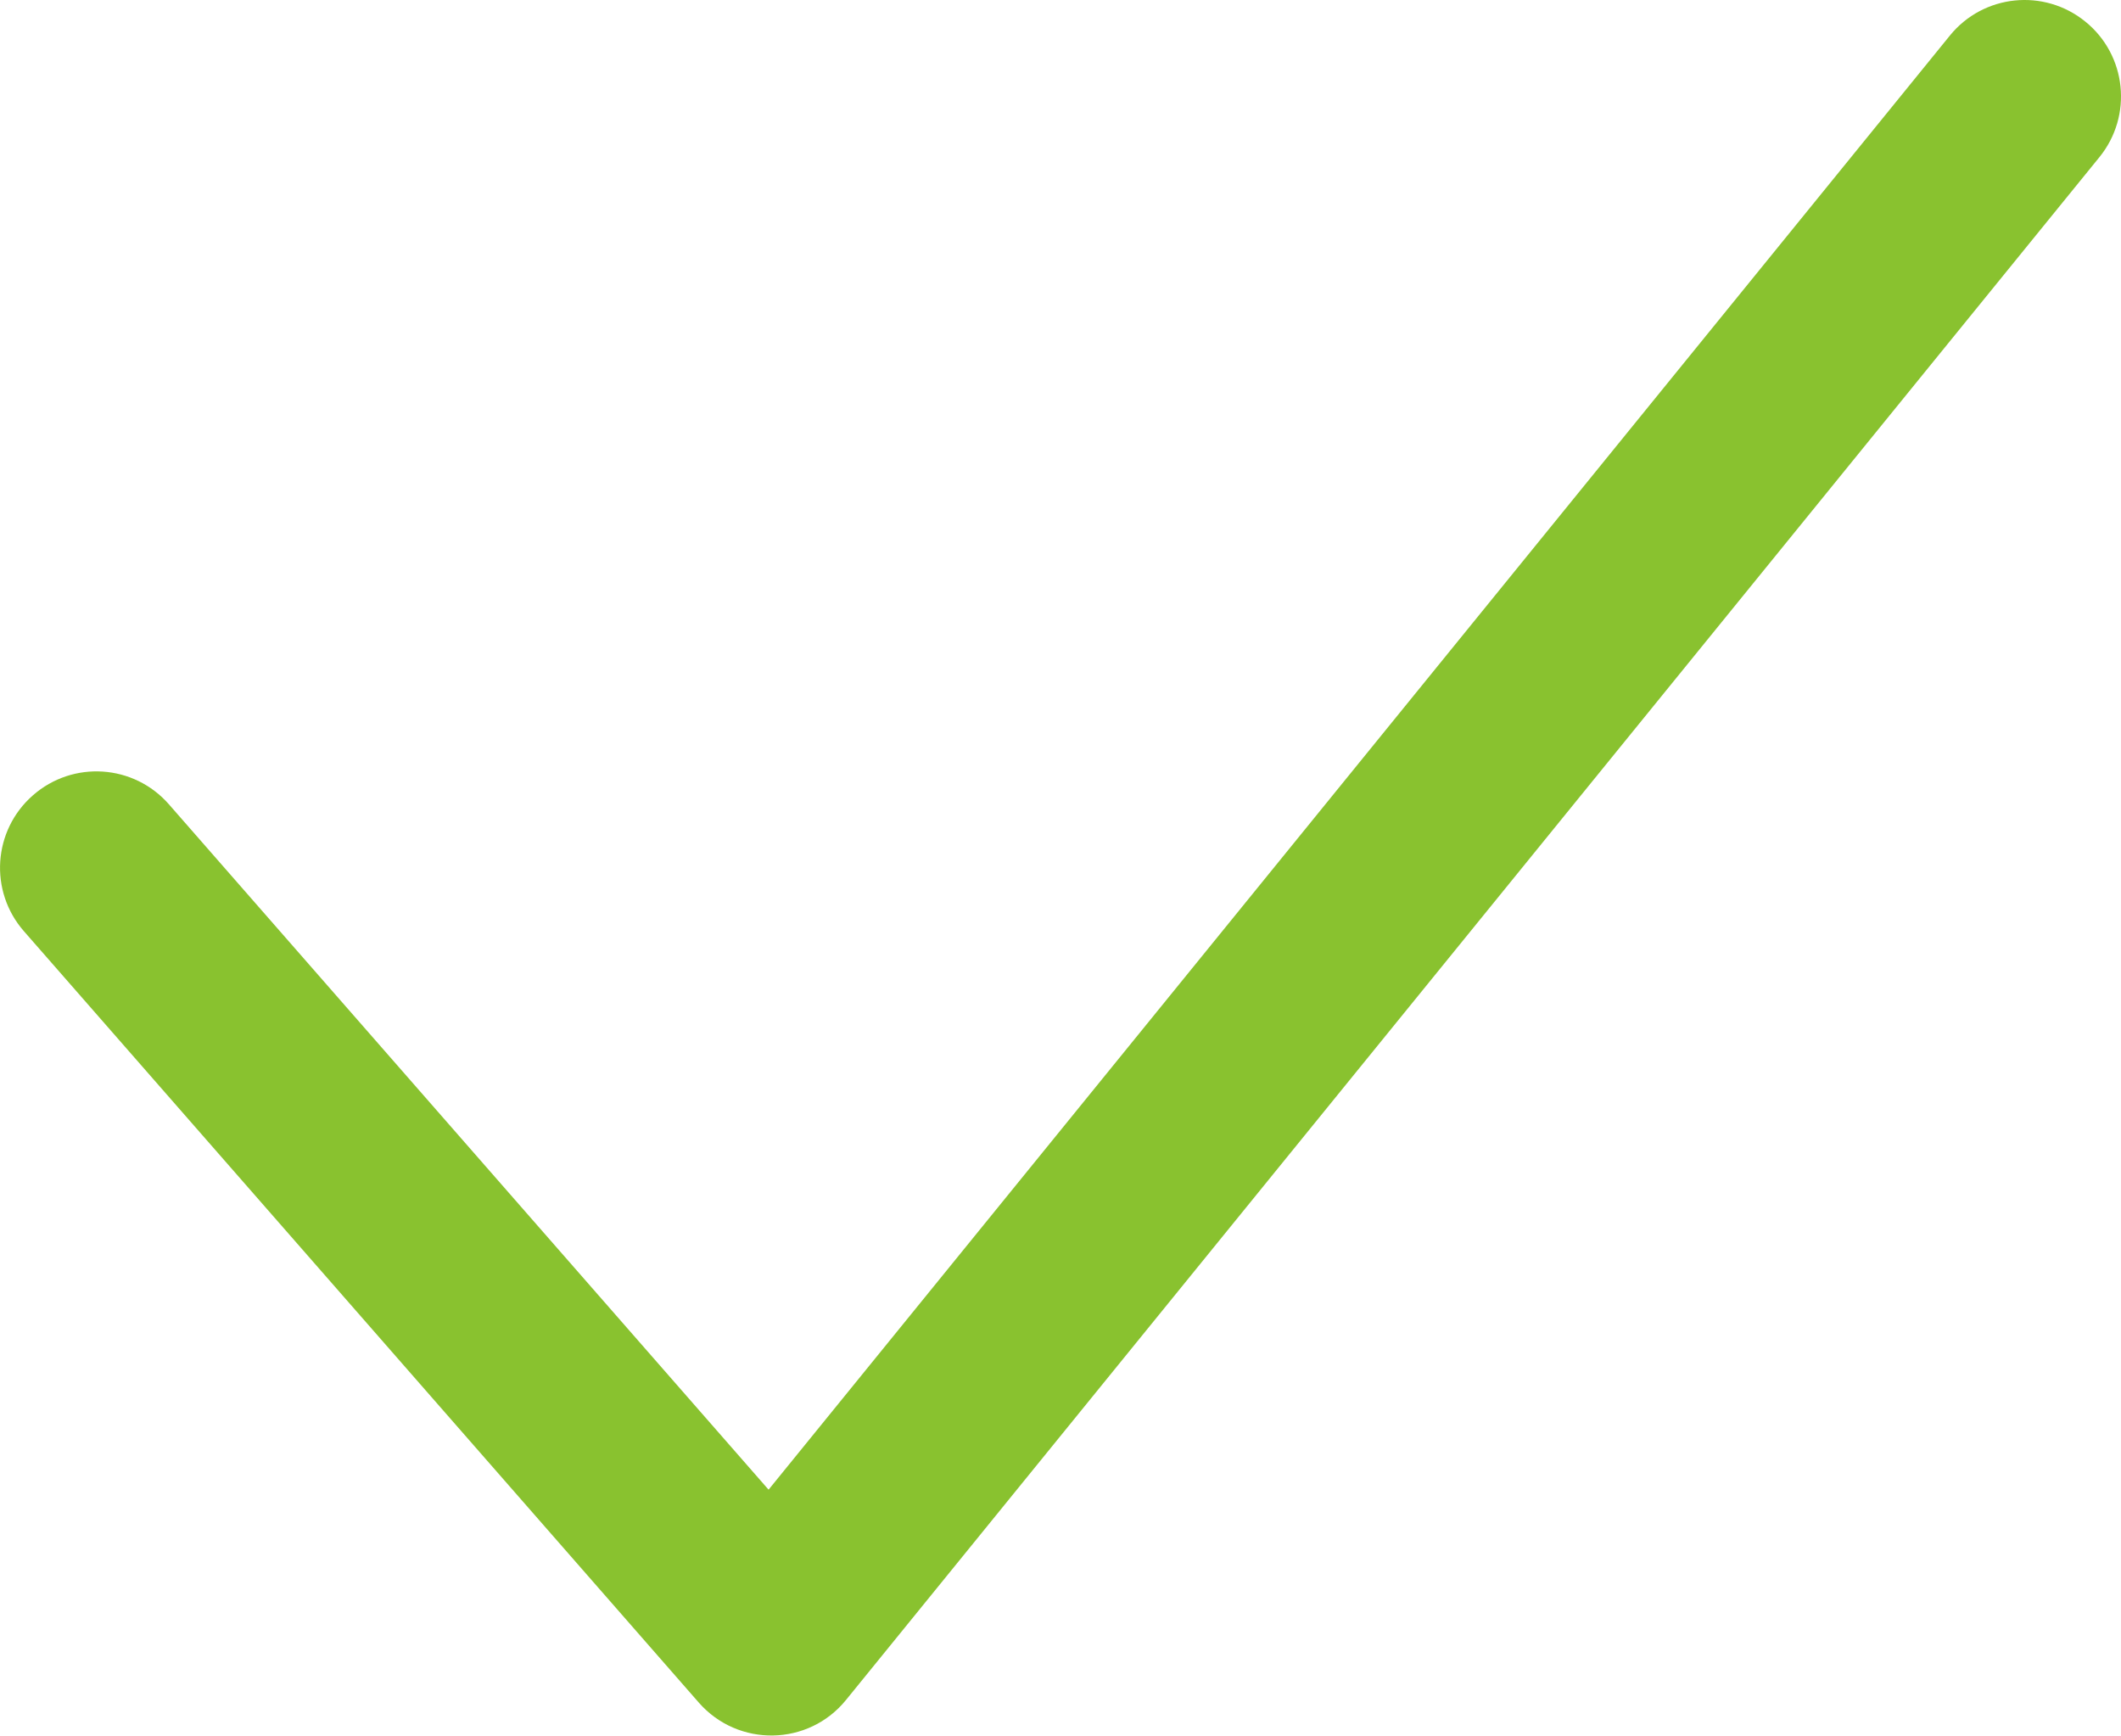
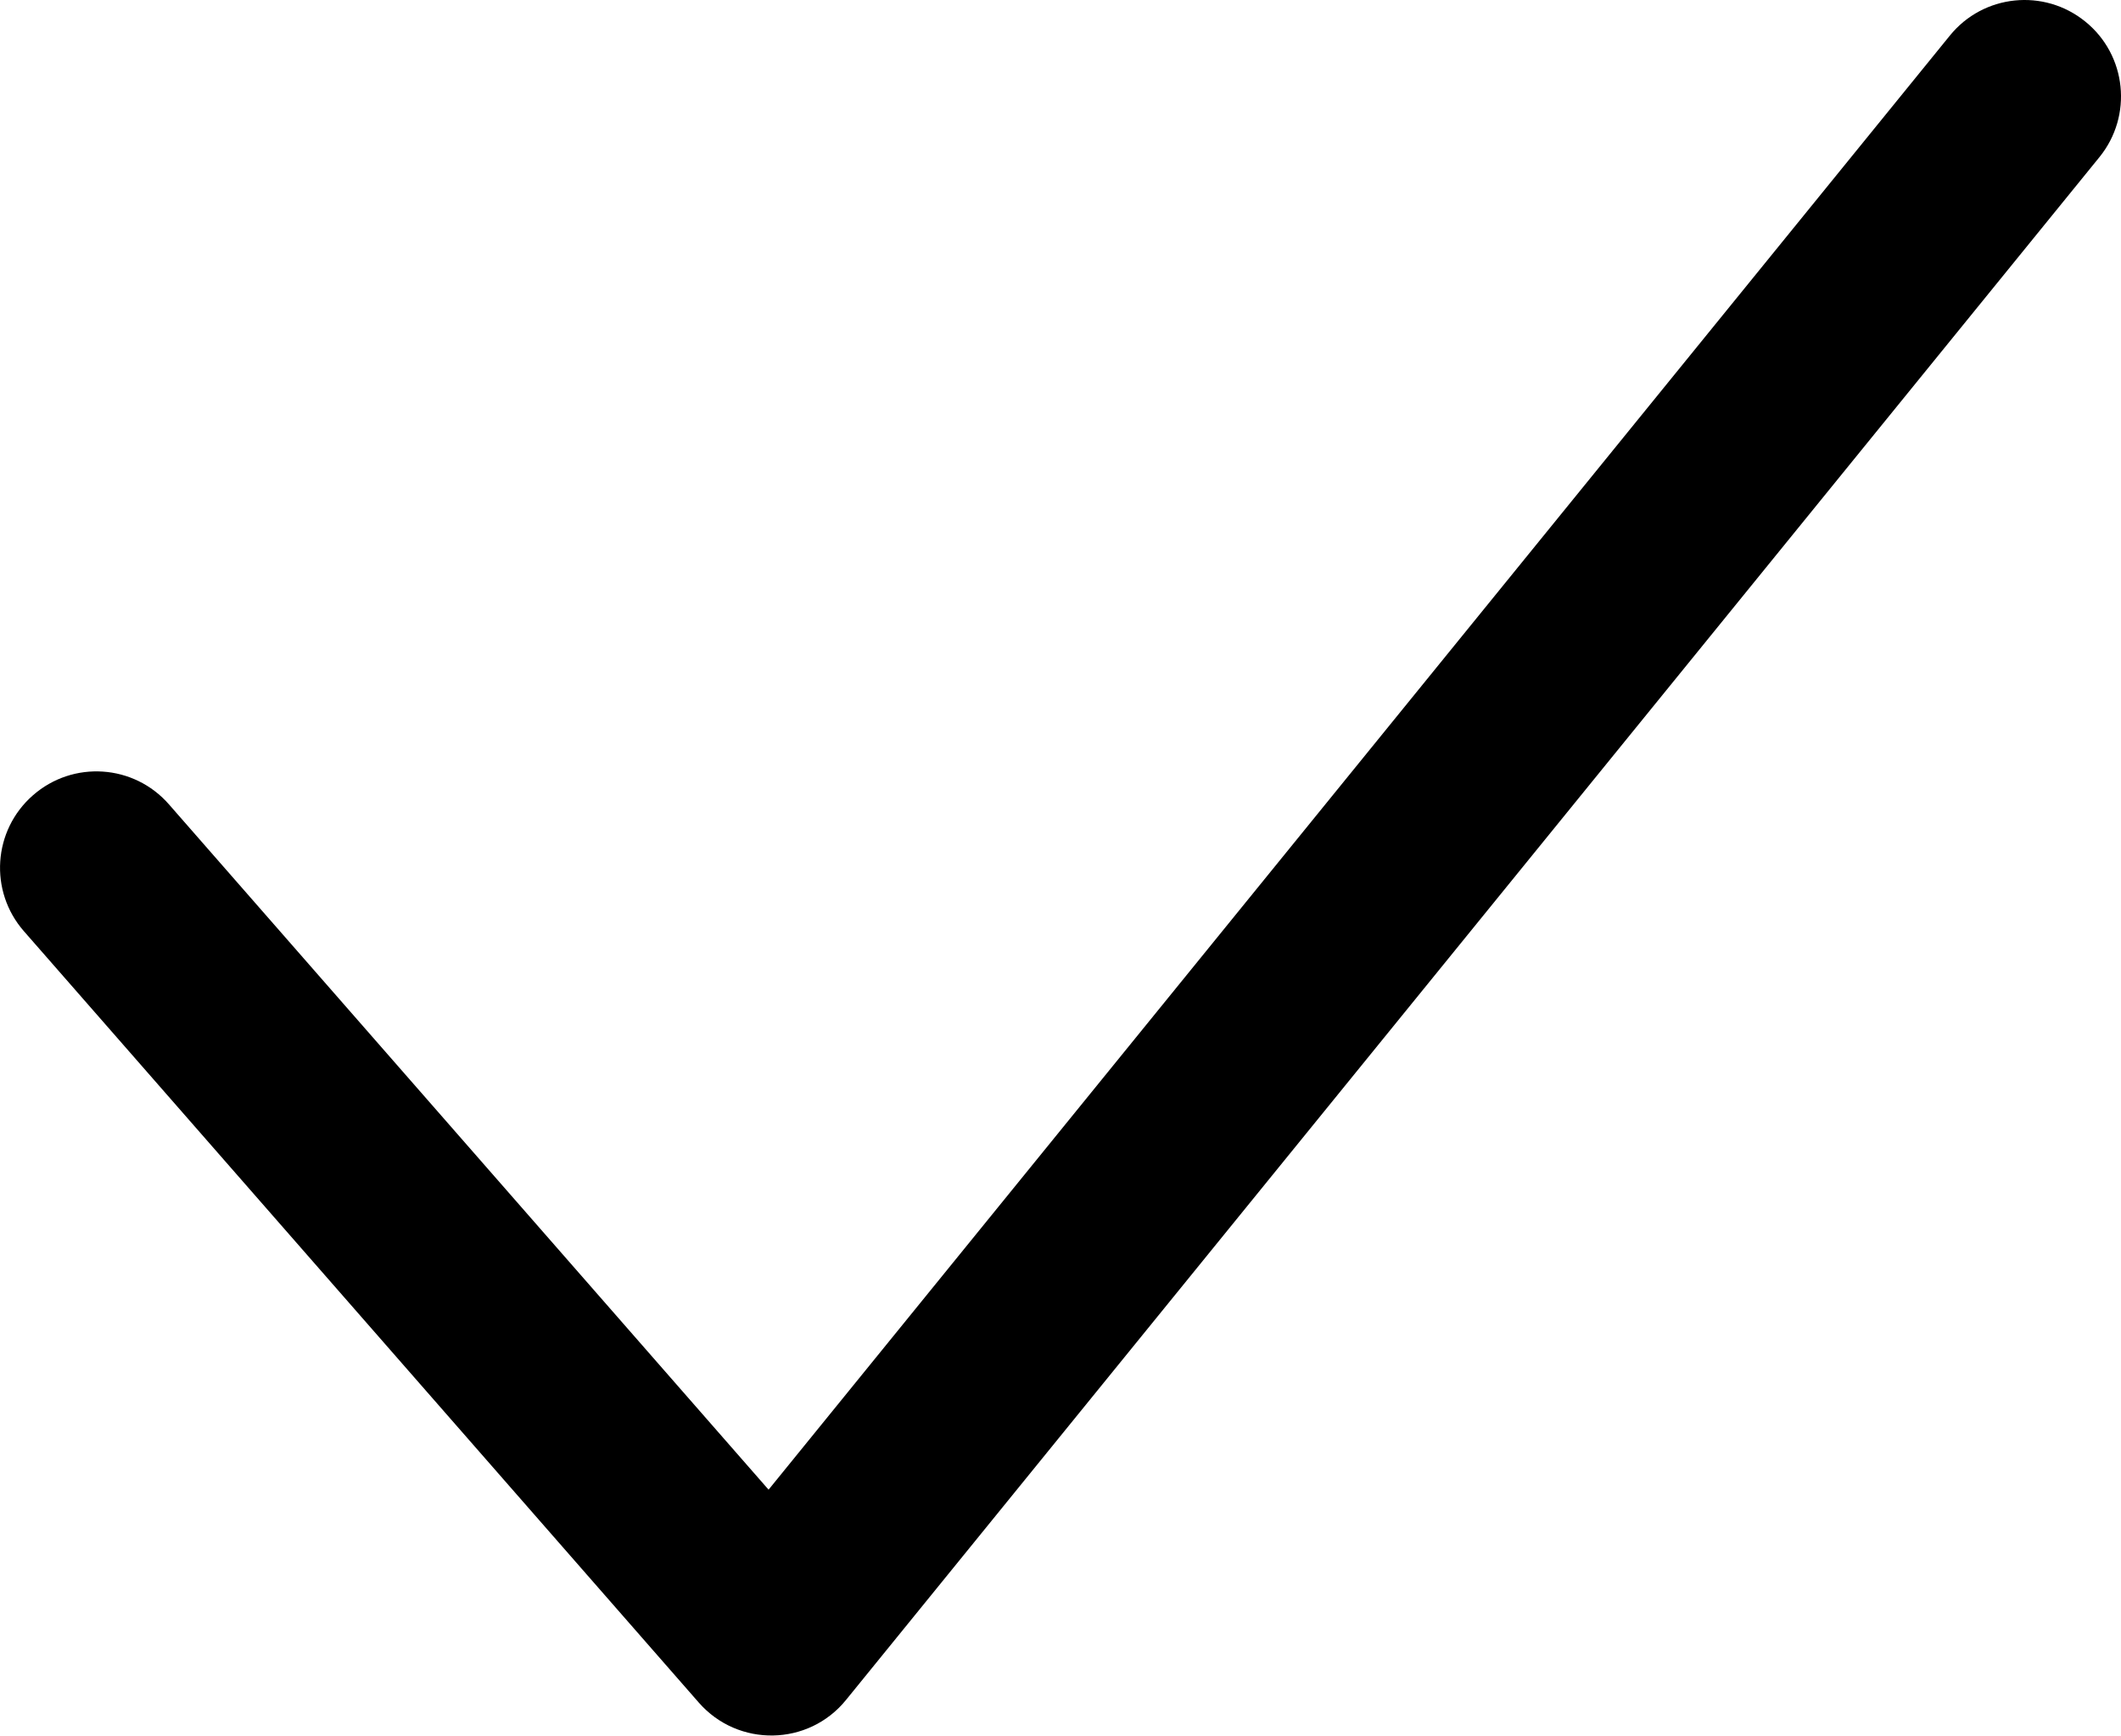
- <svg xmlns="http://www.w3.org/2000/svg" width="11px" height="9px" viewBox="0 0 11 9" version="1.1">
-   <defs />
-   <g id="Page-1" stroke="none" stroke-width="1" fill="none" fill-rule="evenodd">
-     <path d="M0.888,8.815 C0.714,9.03 0.399,9.062 0.185,8.888 C-0.03,8.714 -0.062,8.399 0.112,8.185 L6.612,0.185 C6.807,-0.056 7.172,-0.062 7.376,0.171 L10.876,4.171 C11.058,4.379 11.037,4.694 10.829,4.876 C10.621,5.058 10.306,5.037 10.124,4.829 L7.014,1.275 L0.888,8.815 Z" id="caret-checked" fill="#89C22F" fill-rule="nonzero" transform="translate(5.500011, 4.500008) scale(-1, -1) translate(-5.500011, -4.500008) " />
+ <svg xmlns="http://www.w3.org/2000/svg" viewBox="0 0 11 9" version="1.1">
+   <g stroke="none" stroke-width="1" fill-rule="evenodd">
+     <path d="M0.888,8.815 C0.714,9.03 0.399,9.062 0.185,8.888 C-0.03,8.714 -0.062,8.399 0.112,8.185 L6.612,0.185 C6.807,-0.056 7.172,-0.062 7.376,0.171 L10.876,4.171 C11.058,4.379 11.037,4.694 10.829,4.876 C10.621,5.058 10.306,5.037 10.124,4.829 L7.014,1.275 L0.888,8.815 Z" id="caret-checked" fill-rule="nonzero" transform="translate(5.500011, 4.500008) scale(-1, -1) translate(-5.500011, -4.500008) " />
  </g>
</svg>
